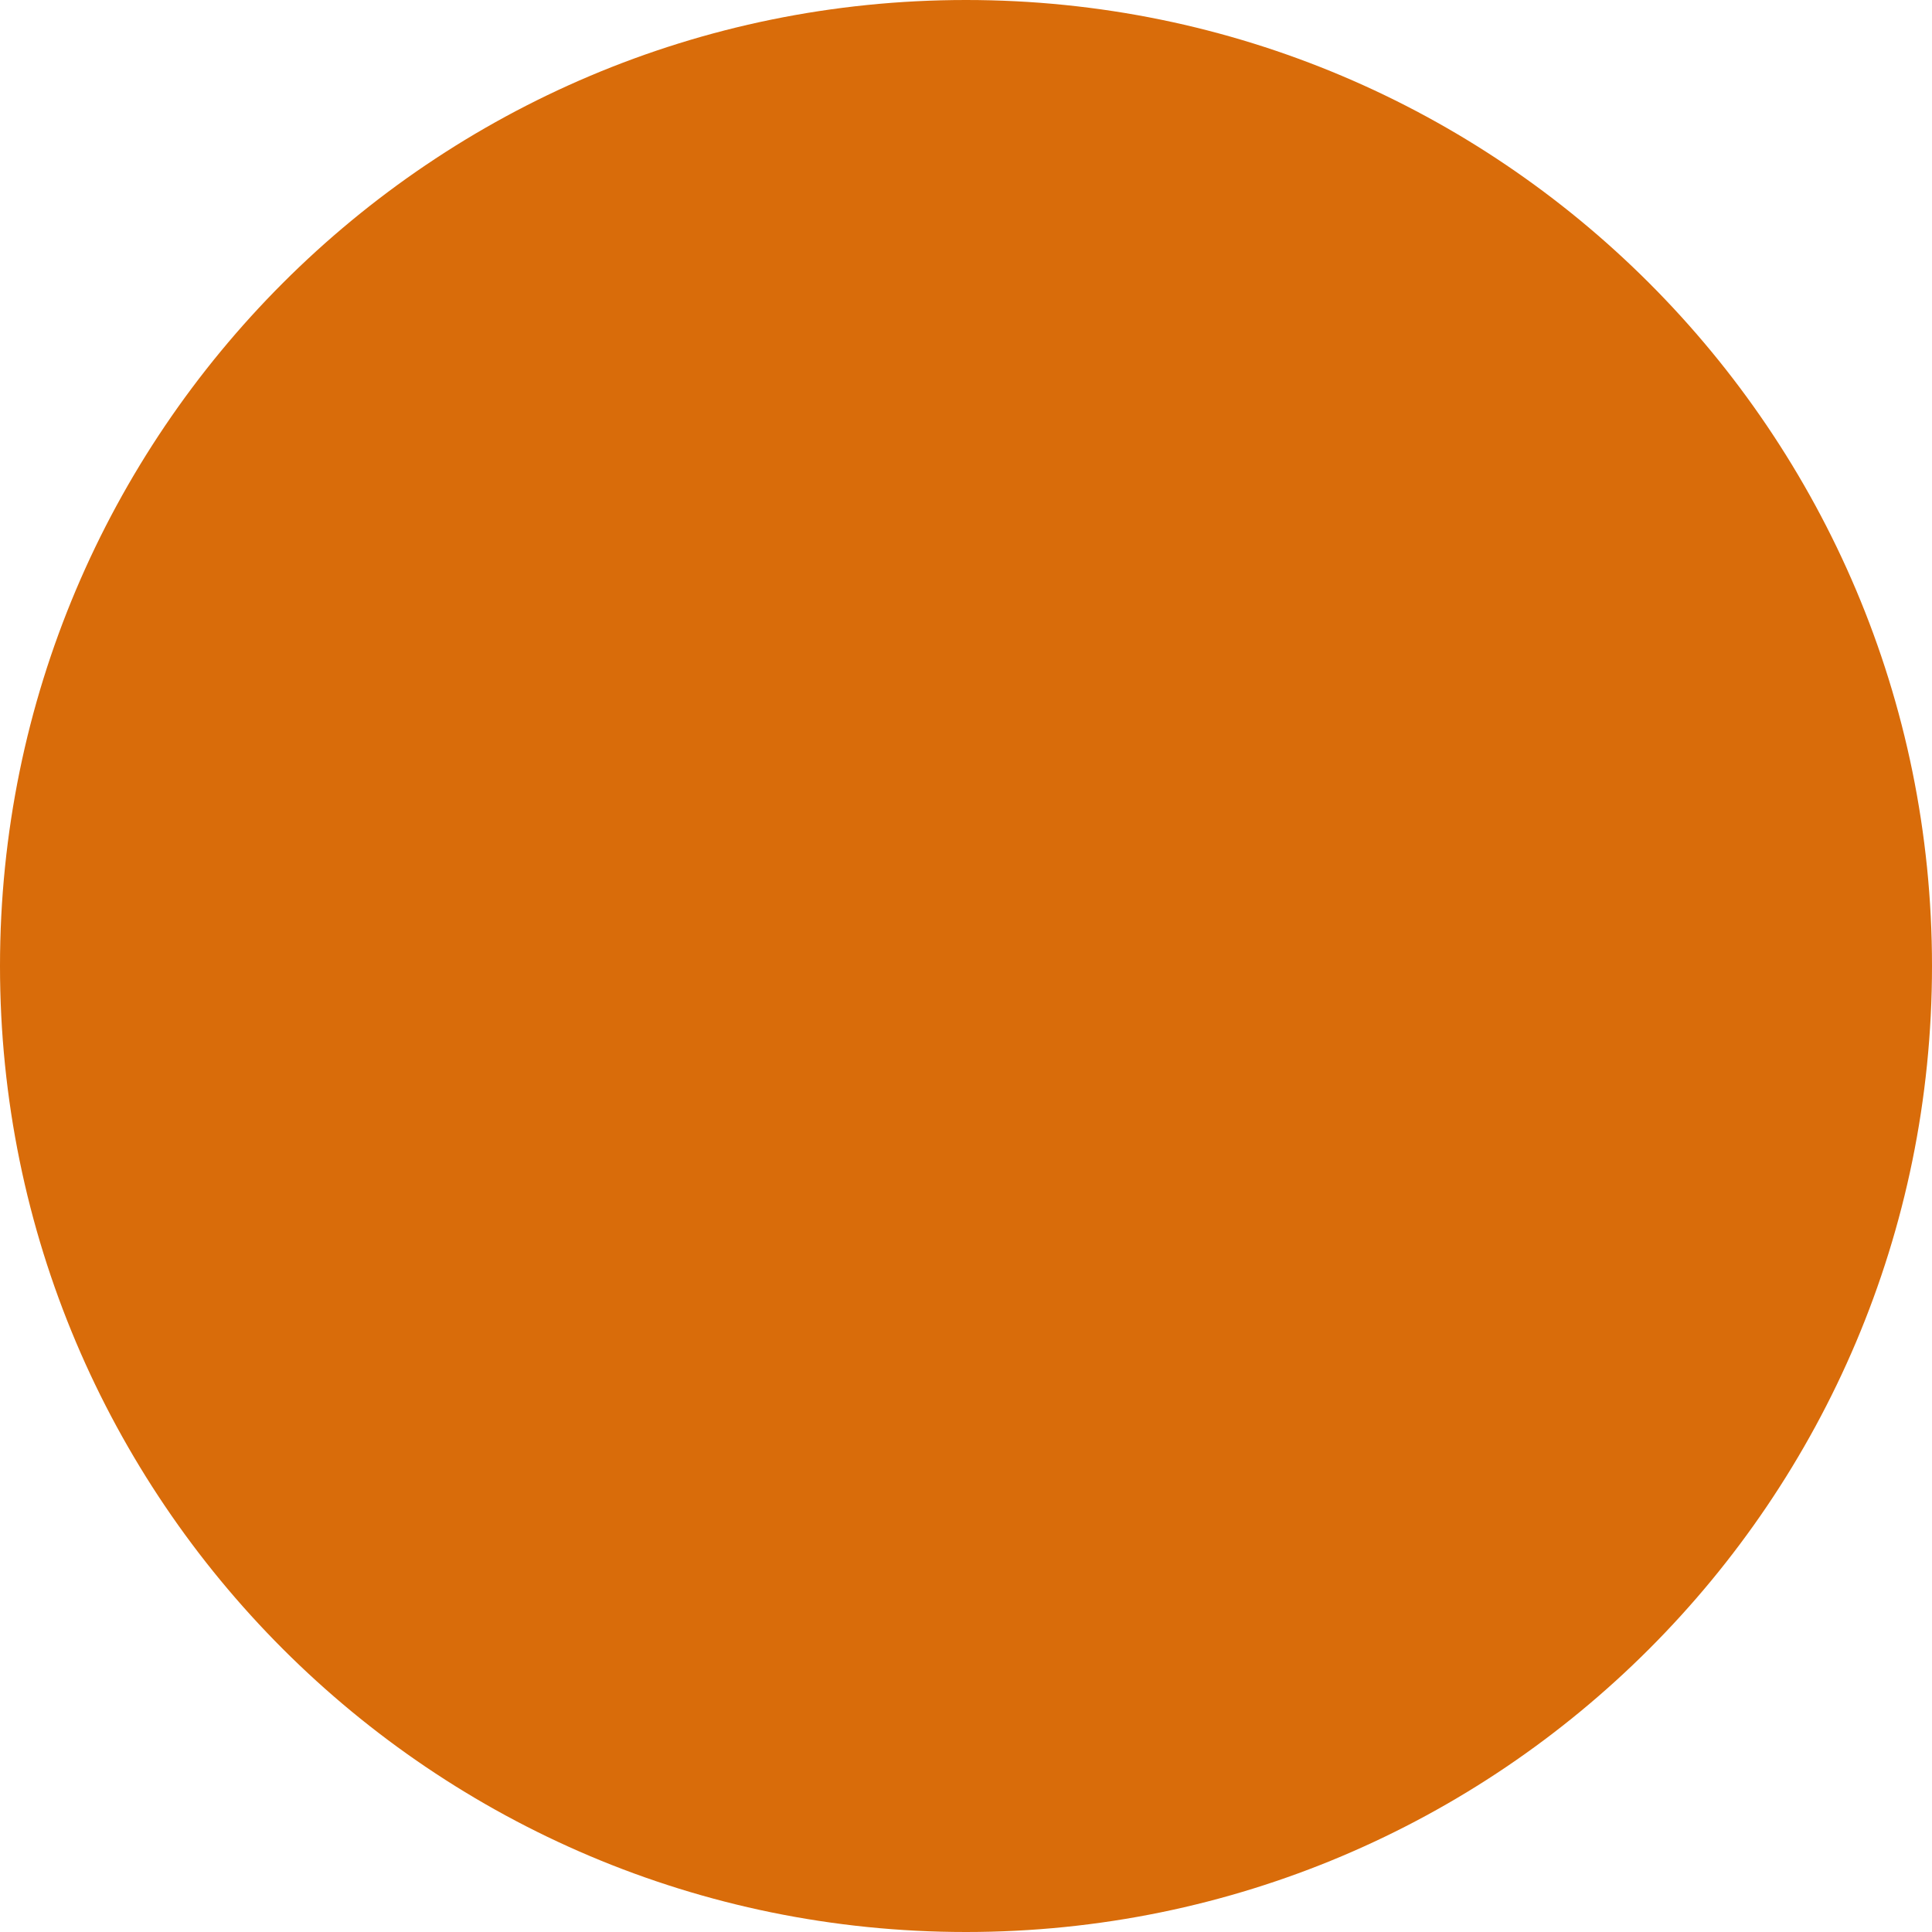
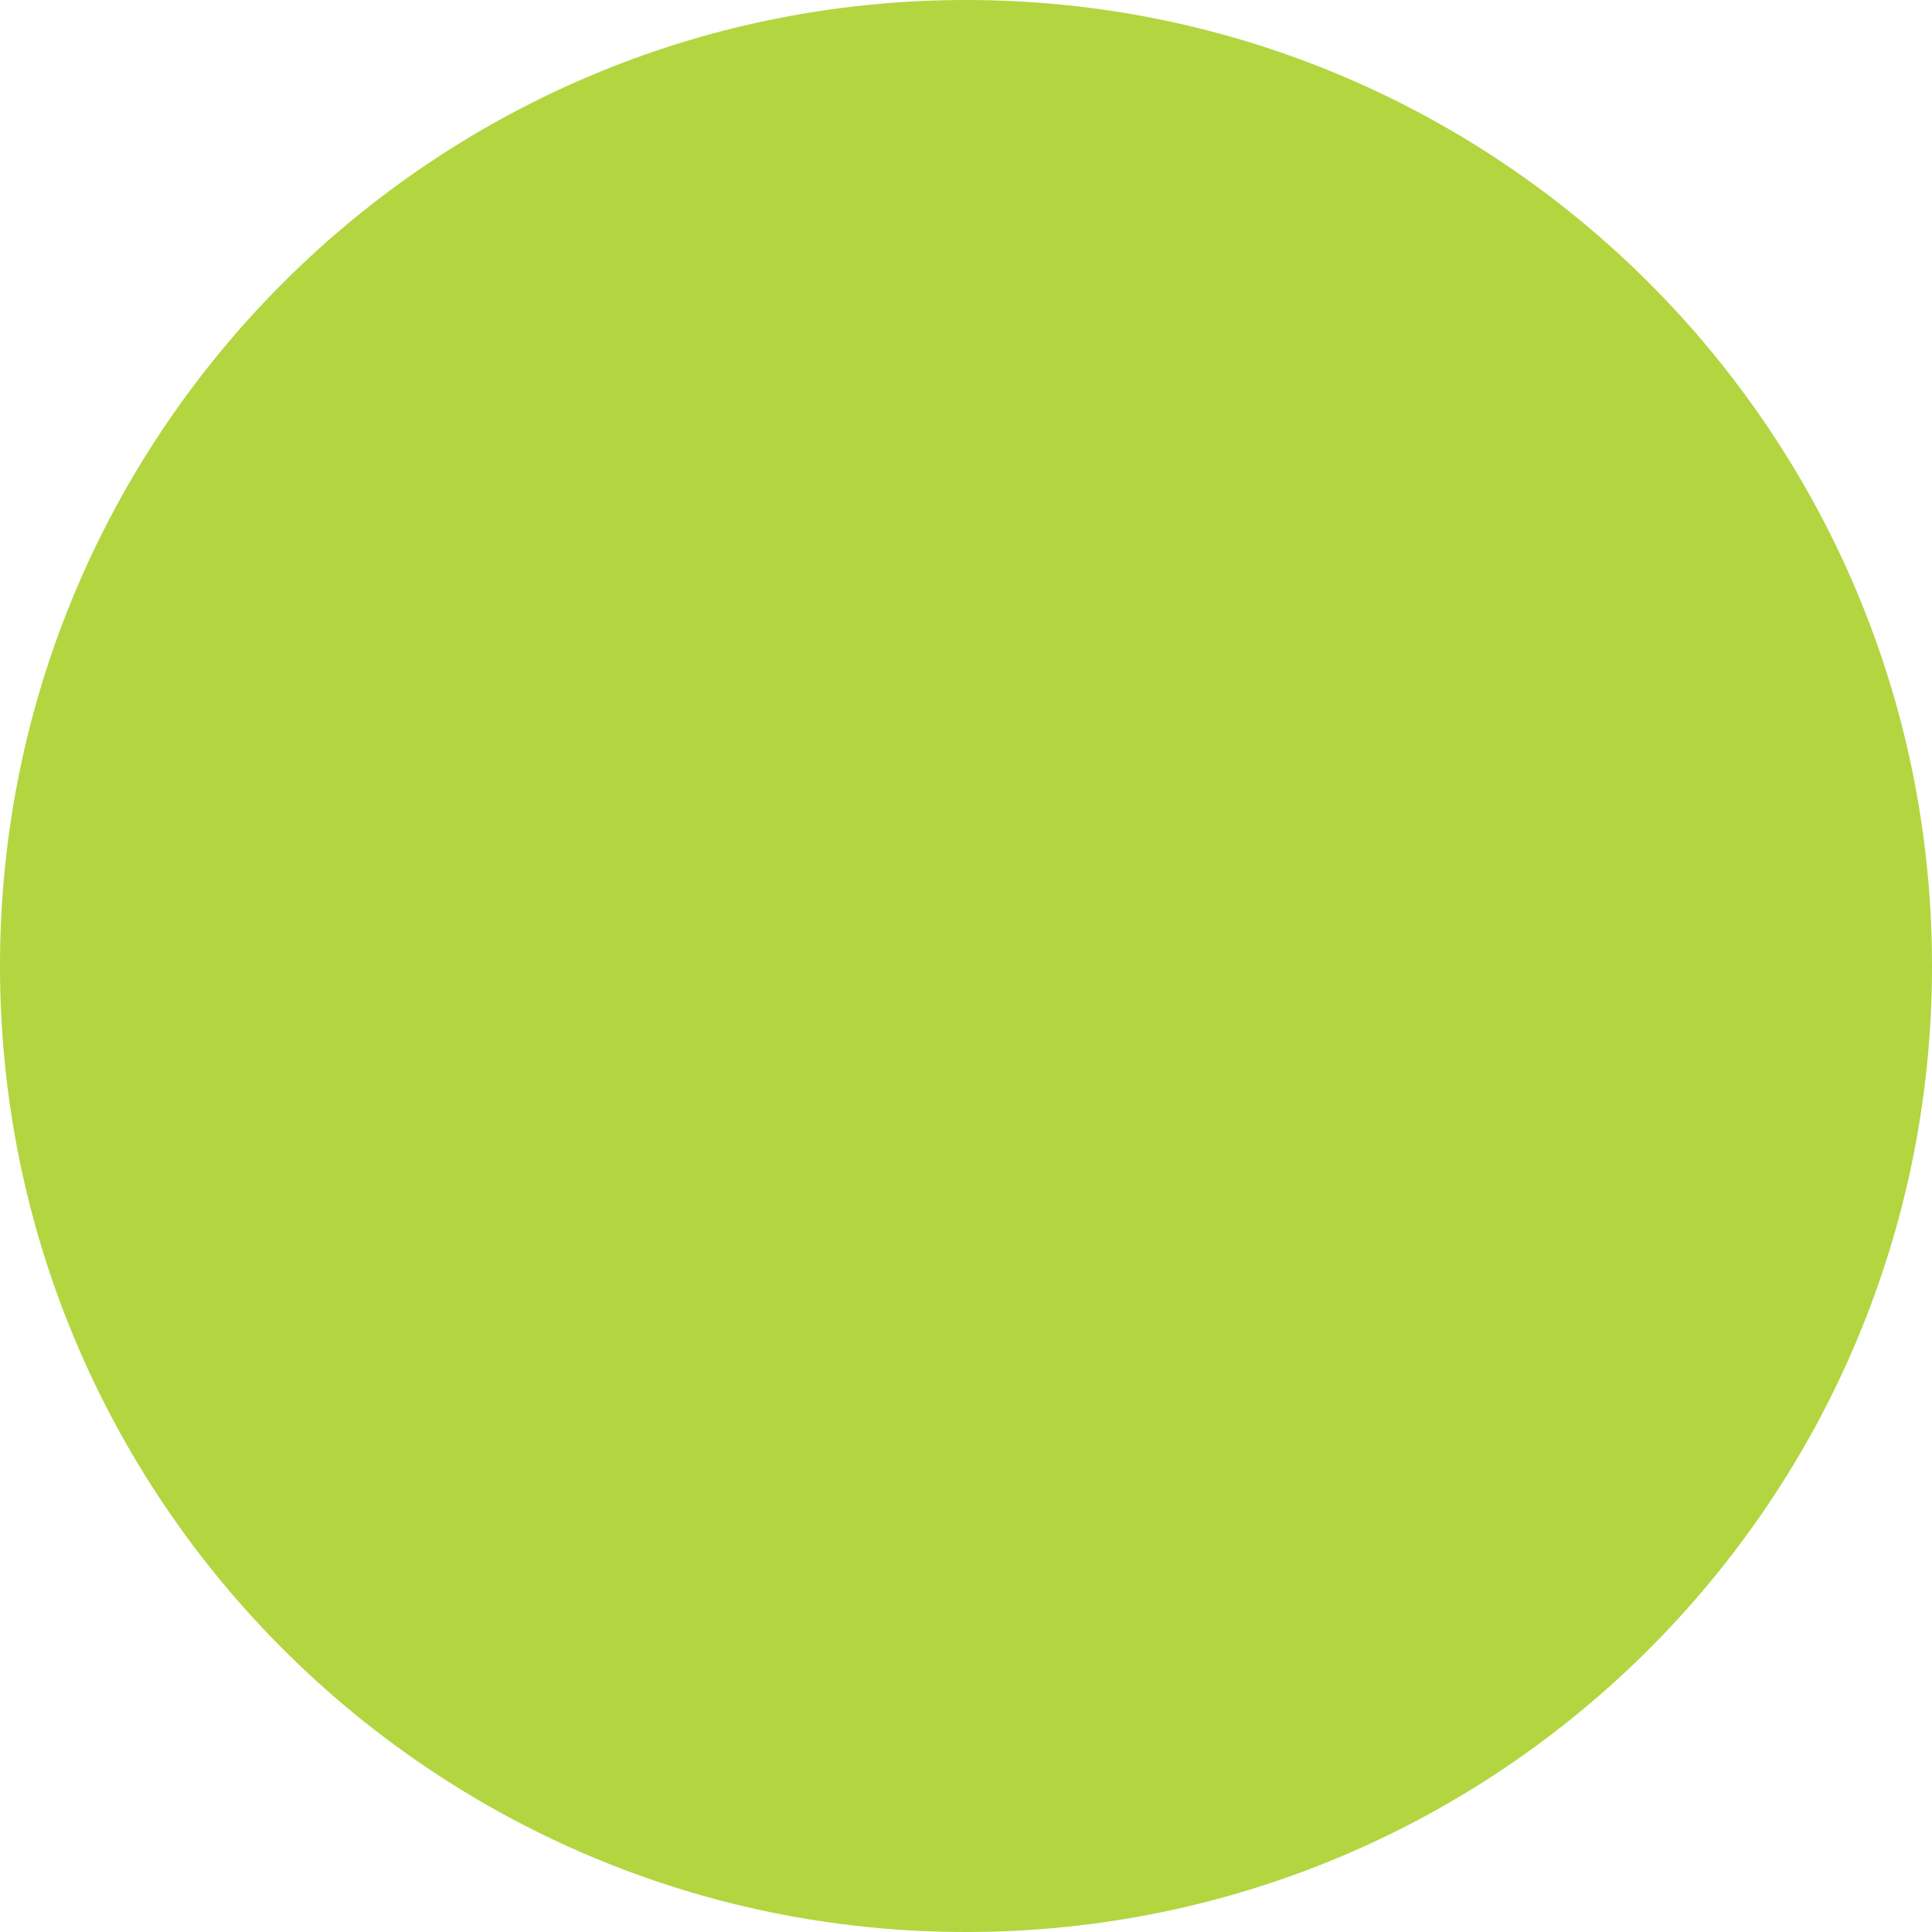
<svg xmlns="http://www.w3.org/2000/svg" preserveAspectRatio="xMidYMid" width="5" height="5" viewBox="0 0 5 5">
  <defs>
    <style>
      .cls-1 {
-         fill: #d96c0a;
+         fill: #b3d540;
      }
    </style>
  </defs>
  <circle cx="2.5" cy="2.5" r="2.5" class="cls-1" />
</svg>
